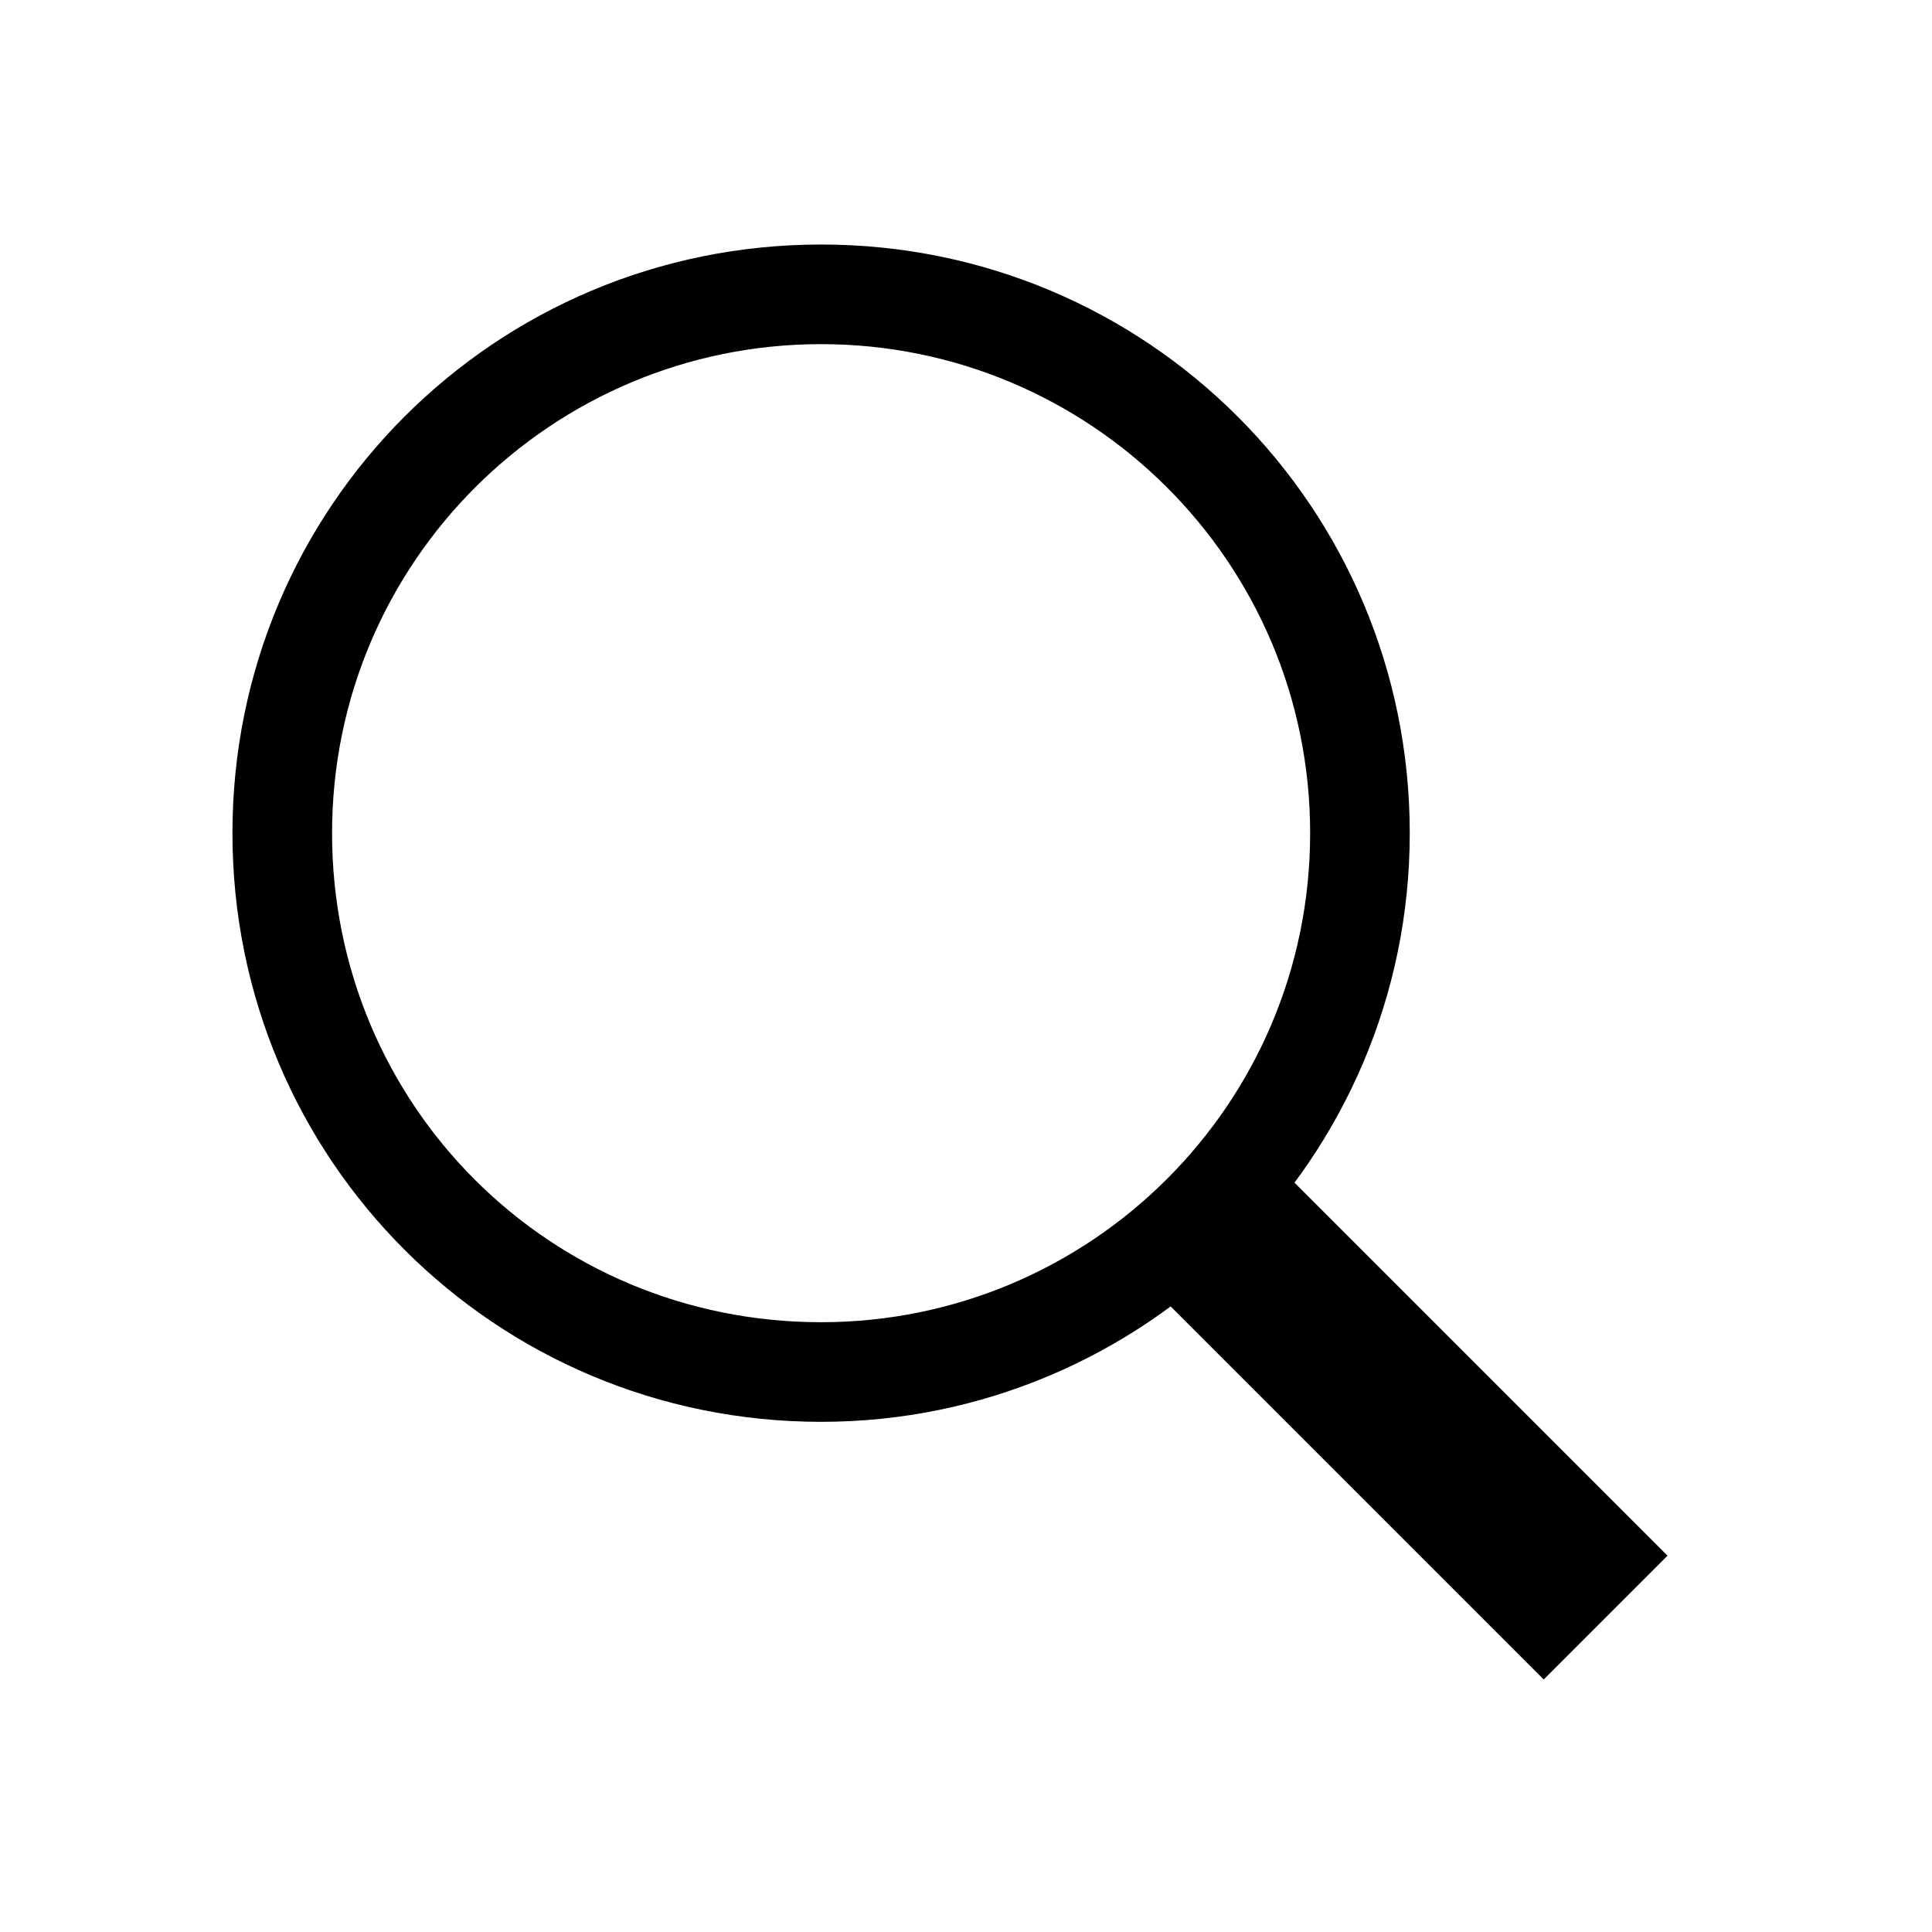
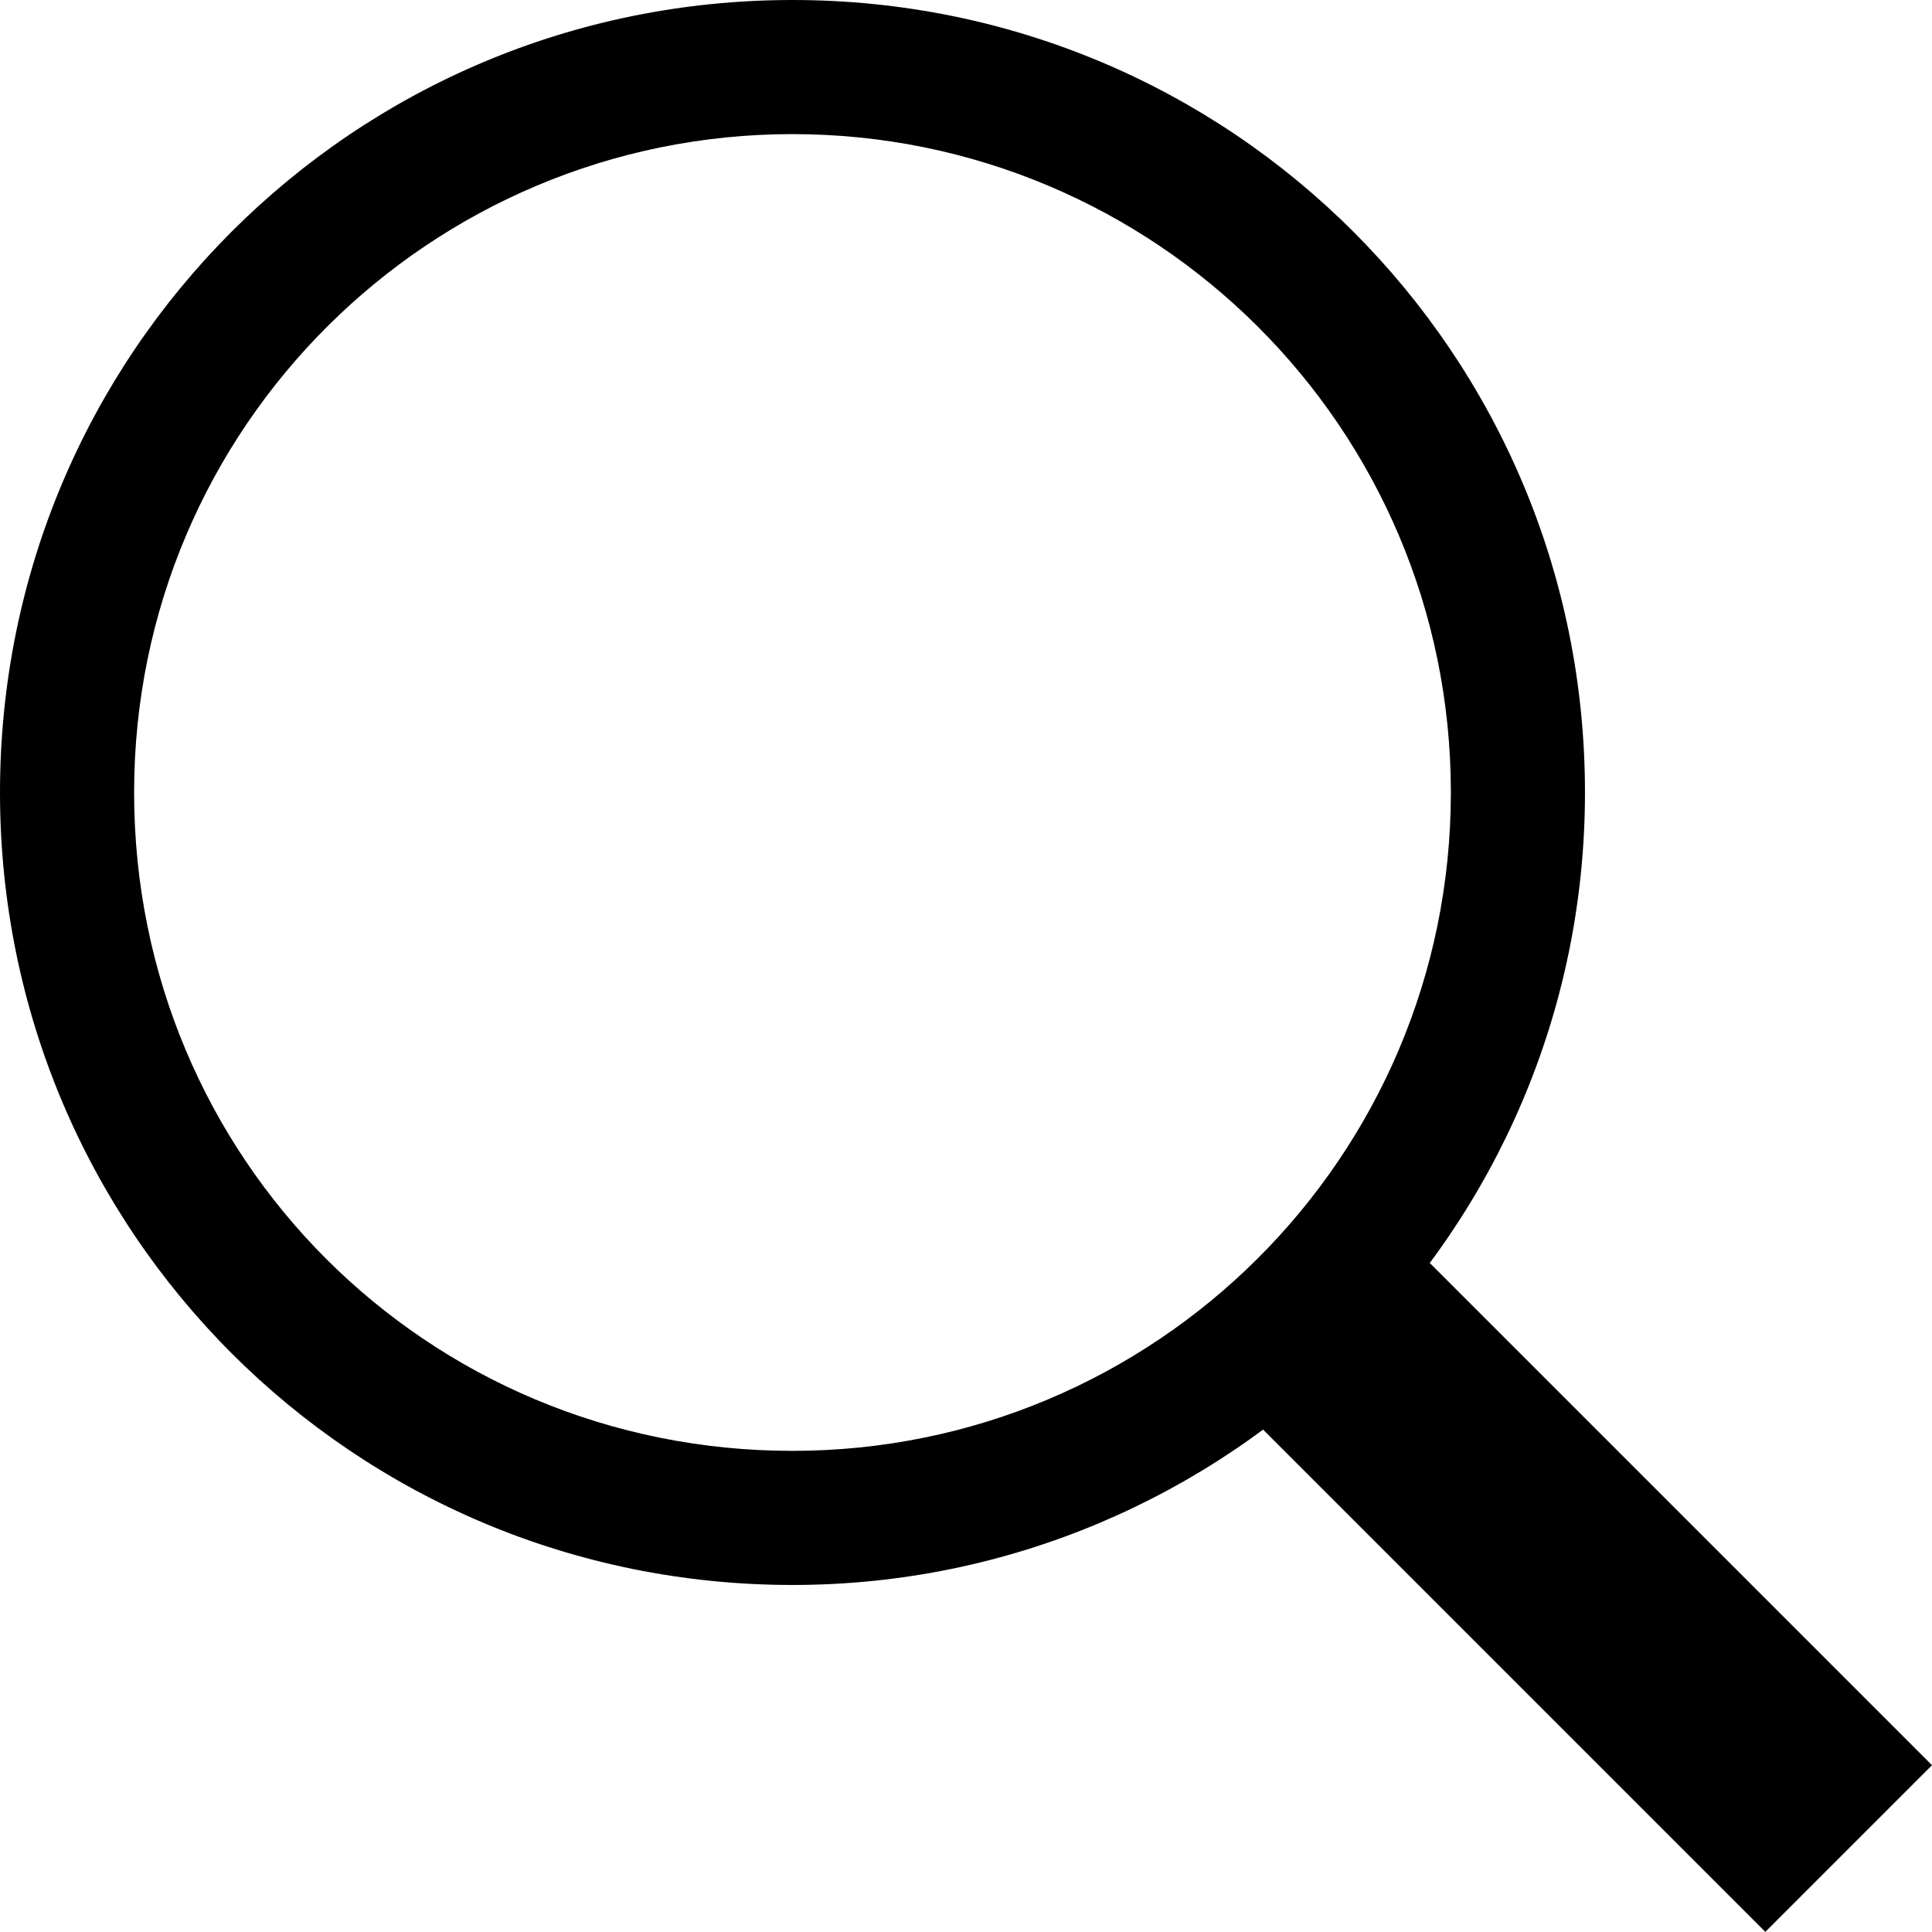
- <svg xmlns="http://www.w3.org/2000/svg" version="1.1" x="0px" y="0px" viewBox="0 0 64 64" style="enable-background:new 0 0 64 64;" xml:space="preserve">
-   <style type="text/css">
+ <svg xmlns="http://www.w3.org/2000/svg" id="svg150" width="47.539" height="47.535" version="1.1" viewBox="0 0 47.539 47.535" xml:space="preserve">
+   <style id="style2" type="text/css">
	.st0{display:none;}
	.st1{display:inline;}
	.st2{stroke:#000000;stroke-miterlimit:10;}
	.st3{stroke:#000000;stroke-width:1.5;stroke-miterlimit:10;}
	.st4{fill:none;stroke:#000000;stroke-width:2;stroke-linecap:round;stroke-linejoin:round;stroke-miterlimit:10;}
	.st5{font-family:'Roboto-Medium';}
	.st6{font-size:19.423px;}
	.st7{font-family:'Roboto-Bold';}
	.st8{font-size:20.393px;}
	.st9{letter-spacing:-1;}
</style>
-   <g id="Lager_2" class="st0">
+   <g id="Lager_2" class="st0" transform="translate(-7.7,-8.1)">
    <g id="Layer_2" class="st1">
      <g id="_x34_4px-Line">
-         <g id="gen-cog">
- 			</g>
-         <path id="Shape" class="st2" d="M32,22.3c-5.3,0-9.7,4.3-9.7,9.7s4.3,9.7,9.7,9.7s9.7-4.3,9.7-9.7S37.3,22.3,32,22.3L32,22.3z      M32,39.3c-4,0-7.3-3.3-7.3-7.3s3.3-7.3,7.3-7.3s7.3,3.3,7.3,7.3S36,39.3,32,39.3L32,39.3z" />
-         <path id="Shape_1_" class="st2" d="M55.4,27.2h-3.3c-0.5-2.1-1.3-4.1-2.3-5.8l2-2c1.2-1.2,1.2-3.2,0-4.4l-2.7-2.7     c-1.2-1.2-3.2-1.2-4.4,0l-2,2c-1.7-1-3.7-1.8-5.8-2.3V8.6c0-1.7-1.4-3.2-3.2-3.2h-3.3c-1.7,0-3.2,1.4-3.2,3.2v3.3     c-2.1,0.5-4.1,1.3-5.8,2.3l-2-2c-1.2-1.2-3.2-1.2-4.4,0l-2.7,2.7c-1.2,1.2-1.2,3.2,0,4.4l2,2c-1,1.7-1.8,3.7-2.3,5.8H8.6     c-1.7,0-3.2,1.4-3.2,3.2v3.3c0,1.7,1.4,3.2,3.2,3.2h3.3c0.5,2.1,1.3,4.1,2.3,5.8l-2,2c-1.2,1.2-1.2,3.2,0,4.4l2.7,2.7     c1.2,1.2,3.2,1.2,4.4,0l2-2c1.7,1,3.7,1.8,5.8,2.3v3.3c0,1.7,1.4,3.2,3.2,3.2h3.3c1.7,0,3.2-1.4,3.2-3.2V52     c2.1-0.5,4.1-1.3,5.8-2.3l2,2c1.2,1.2,3.2,1.2,4.4,0l2.7-2.7c0.6-0.6,0.9-1.4,0.9-2.2s-0.3-1.6-0.9-2.2l-2-2     c1-1.7,1.8-3.7,2.3-5.8h3.3c1.7,0,3.2-1.4,3.2-3.2v-3.3C58.6,28.6,57.2,27.2,55.4,27.2L55.4,27.2z M56.2,33.7     c0,0.4-0.3,0.7-0.7,0.7h-4.3c-0.6,0-1.1,0.4-1.2,1c-0.5,2.5-1.5,4.9-2.7,6.8c-0.3,0.5-0.3,1.1,0.1,1.5l2.7,2.7     c0.1,0.1,0.2,0.3,0.2,0.5s-0.1,0.4-0.2,0.5l-2.7,2.7c-0.3,0.3-0.7,0.3-1,0l-2.7-2.7c-0.4-0.4-1-0.5-1.5-0.2     c-1.8,1.2-4.3,2.2-6.8,2.7c-0.6,0.1-1,0.6-1,1.2v4.3c0,0.4-0.3,0.7-0.7,0.7h-3.3c-0.4,0-0.7-0.3-0.7-0.7v-4.3     c0-0.6-0.4-1.1-1-1.2c-2.5-0.5-4.9-1.5-6.8-2.7c-0.2-0.1-0.4-0.2-0.7-0.2c-0.3,0-0.6,0.1-0.9,0.4l-2.7,2.7c-0.3,0.3-0.7,0.3-1,0     l-2.7-2.7c-0.3-0.3-0.3-0.7,0-1l2.7-2.7c0.4-0.4,0.5-1,0.2-1.5c-1.2-1.8-2.2-4.3-2.7-6.8c-0.1-0.6-0.6-1-1.2-1H8.6     c-0.4,0-0.7-0.3-0.7-0.7v-3.3c0-0.4,0.3-0.7,0.7-0.7h4.3c0.6,0,1.1-0.4,1.2-1c0.5-2.5,1.5-4.9,2.7-6.8c0.3-0.5,0.3-1.1-0.2-1.5     l-2.7-2.7c-0.3-0.3-0.3-0.7,0-1l2.7-2.7c0.3-0.3,0.7-0.3,1,0l2.7,2.7c0.4,0.4,1,0.5,1.5,0.1c1.8-1.2,4.3-2.2,6.8-2.7     c0.6-0.1,1-0.6,1-1.2V8.6c0-0.4,0.3-0.7,0.7-0.7h3.3c0.4,0,0.7,0.3,0.7,0.7v4.3c0,0.6,0.4,1.1,1,1.2c2.5,0.5,5,1.5,6.8,2.7     c0.5,0.3,1.1,0.3,1.5-0.2l2.7-2.7c0.3-0.3,0.7-0.3,1,0l2.7,2.7c0.3,0.3,0.3,0.7,0,1l-2.7,2.7c-0.4,0.4-0.5,1-0.2,1.5     c1.2,1.8,2.2,4.3,2.7,6.8c0.1,0.6,0.6,1,1.2,1h4.3c0.4,0,0.7,0.3,0.7,0.7L56.2,33.7L56.2,33.7z" />
+         <path id="Shape" class="st2" d="m32 22.3c-5.3 0-9.7 4.3-9.7 9.7s4.3 9.7 9.7 9.7 9.7-4.3 9.7-9.7-4.4-9.7-9.7-9.7zm0 17c-4 0-7.3-3.3-7.3-7.3s3.3-7.3 7.3-7.3 7.3 3.3 7.3 7.3-3.3 7.3-7.3 7.3z" />
+         <path id="Shape_1_" class="st2" d="m55.4 27.2h-3.3c-0.5-2.1-1.3-4.1-2.3-5.8l2-2c1.2-1.2 1.2-3.2 0-4.4l-2.7-2.7c-1.2-1.2-3.2-1.2-4.4 0l-2 2c-1.7-1-3.7-1.8-5.8-2.3v-3.4c0-1.7-1.4-3.2-3.2-3.2h-3.3c-1.7 0-3.2 1.4-3.2 3.2v3.3c-2.1 0.5-4.1 1.3-5.8 2.3l-2-2c-1.2-1.2-3.2-1.2-4.4 0l-2.7 2.7c-1.2 1.2-1.2 3.2 0 4.4l2 2c-1 1.7-1.8 3.7-2.3 5.8h-3.4c-1.7 0-3.2 1.4-3.2 3.2v3.3c0 1.7 1.4 3.2 3.2 3.2h3.3c0.5 2.1 1.3 4.1 2.3 5.8l-2 2c-1.2 1.2-1.2 3.2 0 4.4l2.7 2.7c1.2 1.2 3.2 1.2 4.4 0l2-2c1.7 1 3.7 1.8 5.8 2.3v3.3c0 1.7 1.4 3.2 3.2 3.2h3.3c1.7 0 3.2-1.4 3.2-3.2v-3.3c2.1-0.5 4.1-1.3 5.8-2.3l2 2c1.2 1.2 3.2 1.2 4.4 0l2.7-2.7c0.6-0.6 0.9-1.4 0.9-2.2s-0.3-1.6-0.9-2.2l-2-2c1-1.7 1.8-3.7 2.3-5.8h3.3c1.7 0 3.2-1.4 3.2-3.2v-3.3c0.1-1.7-1.3-3.1-3.1-3.1zm0.8 6.5c0 0.4-0.3 0.7-0.7 0.7h-4.3c-0.6 0-1.1 0.4-1.2 1-0.5 2.5-1.5 4.9-2.7 6.8-0.3 0.5-0.3 1.1 0.1 1.5l2.7 2.7c0.1 0.1 0.2 0.3 0.2 0.5s-0.1 0.4-0.2 0.5l-2.7 2.7c-0.3 0.3-0.7 0.3-1 0l-2.7-2.7c-0.4-0.4-1-0.5-1.5-0.2-1.8 1.2-4.3 2.2-6.8 2.7-0.6 0.1-1 0.6-1 1.2v4.3c0 0.4-0.3 0.7-0.7 0.7h-3.3c-0.4 0-0.7-0.3-0.7-0.7v-4.3c0-0.6-0.4-1.1-1-1.2-2.5-0.5-4.9-1.5-6.8-2.7-0.2-0.1-0.4-0.2-0.7-0.2s-0.6 0.1-0.9 0.4l-2.7 2.7c-0.3 0.3-0.7 0.3-1 0l-2.7-2.7c-0.3-0.3-0.3-0.7 0-1l2.7-2.7c0.4-0.4 0.5-1 0.2-1.5-1.2-1.8-2.2-4.3-2.7-6.8-0.1-0.6-0.6-1-1.2-1h-4.3c-0.4 0-0.7-0.3-0.7-0.7v-3.3c0-0.4 0.3-0.7 0.7-0.7h4.3c0.6 0 1.1-0.4 1.2-1 0.5-2.5 1.5-4.9 2.7-6.8 0.3-0.5 0.3-1.1-0.2-1.5l-2.7-2.7c-0.3-0.3-0.3-0.7 0-1l2.7-2.7c0.3-0.3 0.7-0.3 1 0l2.7 2.7c0.4 0.4 1 0.5 1.5 0.1 1.8-1.2 4.3-2.2 6.8-2.7 0.6-0.1 1-0.6 1-1.2v-4.3c0-0.4 0.3-0.7 0.7-0.7h3.3c0.4 0 0.7 0.3 0.7 0.7v4.3c0 0.6 0.4 1.1 1 1.2 2.5 0.5 5 1.5 6.8 2.7 0.5 0.3 1.1 0.3 1.5-0.2l2.7-2.7c0.3-0.3 0.7-0.3 1 0l2.7 2.7c0.3 0.3 0.3 0.7 0 1l-2.7 2.7c-0.4 0.4-0.5 1-0.2 1.5 1.2 1.8 2.2 4.3 2.7 6.8 0.1 0.6 0.6 1 1.2 1h4.3c0.4 0 0.7 0.3 0.7 0.7z" />
      </g>
    </g>
  </g>
-   <g id="Guides" class="st0">
+   <g id="Guides" class="st0" transform="translate(-7.7,-8.1)">
    <g id="Layer_1">
      <g id="Home" class="st1">
        <g id="gen-home">
-           <path class="st3" d="M58.2,33.4c-0.2,0-0.5-0.1-0.7-0.3L32.1,7.8L6.8,33.1c-0.4,0.4-1,0.4-1.4,0s-0.4-1,0-1.4l26-26      c0.4-0.4,1-0.4,1.4,0l26,26c0.4,0.4,0.4,1,0,1.4C58.7,33.3,58.4,33.4,58.2,33.4z" />
-           <path class="st3" d="M54.3,58.5H37c-0.5,0-1-0.4-1-1V43.1h-7.7v14.5c0,0.5-0.4,1-1,1H10c-0.5,0-1-0.4-1-1V33.4c0-0.5,0.4-1,1-1      s1,0.4,1,1v23.1h15.4V42.1c0-0.5,0.4-1,1-1H37c0.5,0,1,0.4,1,1v14.5h15.4V33.4c0-0.5,0.4-1,1-1c0.5,0,1,0.4,1,1v24.1      C55.3,58,54.8,58.5,54.3,58.5z" />
-           <path class="st3" d="M54.3,24.8c-0.5,0-1-0.4-1-1V12.2h-5.8v3.9c0,0.5-0.4,1-1,1s-1-0.4-1-1v-4.8c0-0.5,0.4-1,1-1h7.7      c0.5,0,1,0.4,1,1v12.5C55.3,24.3,54.8,24.8,54.3,24.8z" />
+           <path id="path10" class="st3" d="m58.2 33.4c-0.2 0-0.5-0.1-0.7-0.3l-25.4-25.3-25.3 25.3c-0.4 0.4-1 0.4-1.4 0s-0.4-1 0-1.4l26-26c0.4-0.4 1-0.4 1.4 0l26 26c0.4 0.4 0.4 1 0 1.4-0.1 0.2-0.4 0.3-0.6 0.3z" />
+           <path id="path12" class="st3" d="m54.3 58.5h-17.3c-0.5 0-1-0.4-1-1v-14.4h-7.7v14.5c0 0.5-0.4 1-1 1h-17.3c-0.5 0-1-0.4-1-1v-24.2c0-0.5 0.4-1 1-1s1 0.4 1 1v23.1h15.4v-14.4c0-0.5 0.4-1 1-1h9.6c0.5 0 1 0.4 1 1v14.5h15.4v-23.2c0-0.5 0.4-1 1-1 0.5 0 1 0.4 1 1v24.1c-0.1 0.5-0.6 1-1.1 1z" />
+           <path id="path14" class="st3" d="m54.3 24.8c-0.5 0-1-0.4-1-1v-11.6h-5.8v3.9c0 0.5-0.4 1-1 1s-1-0.4-1-1v-4.8c0-0.5 0.4-1 1-1h7.7c0.5 0 1 0.4 1 1v12.5c0.1 0.5-0.4 1-0.9 1z" />
        </g>
      </g>
      <g id="Editions" class="st1">
        <g id="dri-cup-tea">
-           <path d="M54.9,39.7h-4.8c-0.5,0-1-0.4-1-1c0-0.5,0.4-1,1-1h4.8c2.1,0,3.9-1.7,3.9-3.9v-3.9c0-2.1-1.7-3.9-3.9-3.9h-4.8      c-0.5,0-1-0.4-1-1s0.4-1,1-1h4.8c3.2,0,5.8,2.6,5.8,5.8v3.9C60.7,37.1,58.1,39.7,54.9,39.7z" />
-           <path d="M31.8,59c-10.6,0-19.3-8.6-19.3-19.3V25.2c0-0.5,0.4-1,1-1h36.6c0.5,0,1,0.4,1,1v14.5C51.1,50.3,42.4,59,31.8,59z       M14.5,26.2v13.5c0,9.6,7.8,17.3,17.3,17.3s17.3-7.8,17.3-17.3V26.2H14.5z" />
-           <path d="M57.8,59h-52c-0.5,0-1-0.4-1-1c0-0.5,0.4-1,1-1h52c0.5,0,1,0.4,1,1C58.8,58.5,58.4,59,57.8,59z" />
-           <path d="M22.2,20.4c-0.5,0-1-0.4-1-1s0.4-1,1-1c1.1,0,1.9-0.9,1.9-1.9c0-0.8-0.6-1.4-1.7-2.3c-0.3-0.3-0.6-0.6-1-0.9      c-0.2-0.2-0.5-0.5-0.8-0.7c-1.1-1-2.4-2.2-2.4-3.8c0-2.1,1.7-3.9,3.9-3.9c0.5,0,1,0.4,1,1s-0.4,1-1,1c-1.1,0-1.9,0.9-1.9,1.9      c0,0.8,0.9,1.6,1.8,2.4c0.3,0.3,0.6,0.5,0.8,0.8c0.3,0.3,0.6,0.6,0.9,0.8c1.1,1,2.3,2.1,2.3,3.7C26,18.7,24.3,20.4,22.2,20.4z" />
-           <path d="M31.8,20.4c-0.5,0-1-0.4-1-1s0.4-1,1-1c1.1,0,1.9-0.9,1.9-1.9c0-0.8-0.6-1.4-1.7-2.3c-0.3-0.3-0.6-0.6-1-0.9      c-0.2-0.2-0.5-0.5-0.8-0.7c-1.1-1-2.4-2.2-2.4-3.8C28,6.7,29.7,5,31.8,5c0.5,0,1,0.4,1,1s-0.4,1-1,1c-1.1,0-1.9,0.9-1.9,1.9      c0,0.8,0.9,1.6,1.8,2.4c0.3,0.3,0.6,0.5,0.8,0.8c0.3,0.3,0.6,0.6,0.9,0.8c1.1,1,2.3,2.1,2.3,3.7C35.7,18.7,33.9,20.4,31.8,20.4z      " />
-           <path d="M41.5,20.4c-0.5,0-1-0.4-1-1s0.4-1,1-1c1.1,0,1.9-0.9,1.9-1.9c0-0.8-0.6-1.4-1.7-2.3c-0.3-0.3-0.6-0.6-1-0.9      c-0.2-0.2-0.5-0.5-0.8-0.7c-1.1-1-2.4-2.2-2.4-3.8c0-2.1,1.7-3.9,3.9-3.9c0.5,0,1,0.4,1,1s-0.4,1-1,1c-1.1,0-1.9,0.9-1.9,1.9      c0,0.8,0.9,1.6,1.8,2.4c0.3,0.3,0.6,0.5,0.8,0.8c0.3,0.3,0.6,0.6,0.9,0.8c1.1,1,2.3,2.1,2.3,3.7C45.3,18.7,43.6,20.4,41.5,20.4z      " />
+           <path id="path18" d="m54.9 39.7h-4.8c-0.5 0-1-0.4-1-1 0-0.5 0.4-1 1-1h4.8c2.1 0 3.9-1.7 3.9-3.9v-3.9c0-2.1-1.7-3.9-3.9-3.9h-4.8c-0.5 0-1-0.4-1-1s0.4-1 1-1h4.8c3.2 0 5.8 2.6 5.8 5.8v3.9c0 3.4-2.6 6-5.8 6z" />
+           <path id="path20" d="m31.8 59c-10.6 0-19.3-8.6-19.3-19.3v-14.5c0-0.5 0.4-1 1-1h36.6c0.5 0 1 0.4 1 1v14.5c0 10.6-8.7 19.3-19.3 19.3zm-17.3-32.8v13.5c0 9.6 7.8 17.3 17.3 17.3s17.3-7.8 17.3-17.3v-13.5z" />
+           <path id="path22" d="m57.8 59h-52c-0.5 0-1-0.4-1-1 0-0.5 0.4-1 1-1h52c0.5 0 1 0.4 1 1 0 0.5-0.4 1-1 1z" />
+           <path id="path24" d="m22.2 20.4c-0.5 0-1-0.4-1-1s0.4-1 1-1c1.1 0 1.9-0.9 1.9-1.9 0-0.8-0.6-1.4-1.7-2.3-0.3-0.3-0.6-0.6-1-0.9-0.2-0.2-0.5-0.5-0.8-0.7-1.1-1-2.4-2.2-2.4-3.8 0-2.1 1.7-3.9 3.9-3.9 0.5 0 1 0.4 1 1s-0.4 1-1 1c-1.1 0-1.9 0.9-1.9 1.9 0 0.8 0.9 1.6 1.8 2.4 0.3 0.3 0.6 0.5 0.8 0.8 0.3 0.3 0.6 0.6 0.9 0.8 1.1 1 2.3 2.1 2.3 3.7 0 2.2-1.7 3.9-3.8 3.9z" />
+           <path id="path26" d="m31.8 20.4c-0.5 0-1-0.4-1-1s0.4-1 1-1c1.1 0 1.9-0.9 1.9-1.9 0-0.8-0.6-1.4-1.7-2.3-0.3-0.3-0.6-0.6-1-0.9-0.2-0.2-0.5-0.5-0.8-0.7-1.1-1-2.4-2.2-2.4-3.8 0.2-2.1 1.9-3.8 4-3.8 0.5 0 1 0.4 1 1s-0.4 1-1 1c-1.1 0-1.9 0.9-1.9 1.9 0 0.8 0.9 1.6 1.8 2.4 0.3 0.3 0.6 0.5 0.8 0.8 0.3 0.3 0.6 0.6 0.9 0.8 1.1 1 2.3 2.1 2.3 3.7 0 2.1-1.8 3.8-3.9 3.8z" />
+           <path id="path28" d="m41.5 20.4c-0.5 0-1-0.4-1-1s0.4-1 1-1c1.1 0 1.9-0.9 1.9-1.9 0-0.8-0.6-1.4-1.7-2.3-0.3-0.3-0.6-0.6-1-0.9-0.2-0.2-0.5-0.5-0.8-0.7-1.1-1-2.4-2.2-2.4-3.8 0-2.1 1.7-3.9 3.9-3.9 0.5 0 1 0.4 1 1s-0.4 1-1 1c-1.1 0-1.9 0.9-1.9 1.9 0 0.8 0.9 1.6 1.8 2.4 0.3 0.3 0.6 0.5 0.8 0.8 0.3 0.3 0.6 0.6 0.9 0.8 1.1 1 2.3 2.1 2.3 3.7 0 2.2-1.7 3.9-3.8 3.9z" />
        </g>
      </g>
      <g id="Search" class="st1">
        <g id="ios-search_1_">
-           <path d="M27.8,45.7c-10.1,0-18.3-8.2-18.3-18.3S17.8,9.1,27.8,9.1s18.3,8.2,18.3,18.3S37.9,45.7,27.8,45.7z M27.8,11      c-9,0-16.4,7.3-16.4,16.4s7.3,16.4,16.4,16.4s16.4-7.3,16.4-16.4S36.9,11,27.8,11z" />
-           <rect x="45" y="36" transform="matrix(0.7071 -0.7071 0.7071 0.7071 -19.136 46.8145)" width="3.9" height="21" />
+           <path id="path32" d="m27.8 45.7c-10.1 0-18.3-8.2-18.3-18.3s8.3-18.3 18.3-18.3 18.3 8.2 18.3 18.3-8.2 18.3-18.3 18.3zm0-34.7c-9 0-16.4 7.3-16.4 16.4s7.3 16.4 16.4 16.4 16.4-7.3 16.4-16.4-7.3-16.4-16.4-16.4z" />
+           <rect id="rect34" transform="matrix(.7071 -.7071 .7071 .7071 -19.136 46.814)" x="45" y="36" width="3.9" height="21" />
        </g>
      </g>
      <g id="Latest_news" class="st1">
        <g id="gen-heart-rate-2">
-           <path d="M36.9,54.1L36.9,54.1c-0.5,0-0.9-0.3-0.9-0.8l-7.7-37.8l-5.8,28.2c-0.1,0.4-0.4,0.7-0.9,0.8c-0.4,0-0.8-0.2-1-0.6      l-2.7-7.1H4.1c-0.5,0-1-0.4-1-1c0-0.5,0.4-1,1-1h14.5c0.4,0,0.8,0.2,0.9,0.6l1.7,4.6l6.1-29.5c0.1-0.4,0.5-0.8,0.9-0.8l0,0      c0.5,0,0.9,0.3,0.9,0.8L37,49l5.7-21.1c0.1-0.4,0.5-0.7,0.9-0.7s0.8,0.2,0.9,0.6l2.7,7.1H60c0.5,0,1,0.4,1,1c0,0.5-0.4,1-1,1      H46.5c-0.4,0-0.8-0.2-0.9-0.6l-1.8-4.9l-6,22.2C37.7,53.8,37.3,54.1,36.9,54.1z" />
+           <path id="path38" d="m36.9 54.1c-0.5 0-0.9-0.3-0.9-0.8l-7.7-37.8-5.8 28.2c-0.1 0.4-0.4 0.7-0.9 0.8-0.4 0-0.8-0.2-1-0.6l-2.7-7.1h-13.8c-0.5 0-1-0.4-1-1 0-0.5 0.4-1 1-1h14.5c0.4 0 0.8 0.2 0.9 0.6l1.7 4.6 6.1-29.5c0.1-0.4 0.5-0.8 0.9-0.8 0.5 0 0.9 0.3 0.9 0.8l7.9 38.5 5.7-21.1c0.1-0.4 0.5-0.7 0.9-0.7s0.8 0.2 0.9 0.6l2.7 7.1h12.8c0.5 0 1 0.4 1 1 0 0.5-0.4 1-1 1h-13.5c-0.4 0-0.8-0.2-0.9-0.6l-1.8-4.9-6 22.2c-0.1 0.2-0.5 0.5-0.9 0.5z" />
        </g>
      </g>
      <g id="Hamburger" class="st1">
        <g id="ui-menu-circle_2_">
-           <path d="M31.8,58c-14.3,0-26-11.7-26-26s11.7-26,26-26s26,11.7,26,26S46.2,58,31.8,58z M31.8,7.9C18.5,7.9,7.7,18.7,7.7,32      s10.8,24.1,24.1,24.1S55.9,45.3,55.9,32S45.1,7.9,31.8,7.9z" />
-           <path d="M45.3,23.3h-27c-0.5,0-1-0.4-1-1s0.4-1,1-1h27c0.5,0,1,0.4,1,1S45.8,23.3,45.3,23.3z" />
-           <path d="M45.3,32.9h-27c-0.5,0-1-0.4-1-1c0-0.5,0.4-1,1-1h27c0.5,0,1,0.4,1,1C46.3,32.5,45.8,32.9,45.3,32.9z" />
-           <path d="M45.3,42.6h-27c-0.5,0-1-0.4-1-1c0-0.5,0.4-1,1-1h27c0.5,0,1,0.4,1,1C46.3,42.1,45.8,42.6,45.3,42.6z" />
+           <path id="path42" d="m31.8 58c-14.3 0-26-11.7-26-26s11.7-26 26-26 26 11.7 26 26-11.6 26-26 26zm0-50.1c-13.3 0-24.1 10.8-24.1 24.1s10.8 24.1 24.1 24.1 24.1-10.8 24.1-24.1-10.8-24.1-24.1-24.1z" />
+           <path id="path44" d="m45.3 23.3h-27c-0.5 0-1-0.4-1-1s0.4-1 1-1h27c0.5 0 1 0.4 1 1s-0.5 1-1 1z" />
+           <path id="path46" d="m45.3 32.9h-27c-0.5 0-1-0.4-1-1 0-0.5 0.4-1 1-1h27c0.5 0 1 0.4 1 1s-0.5 1-1 1z" />
+           <path id="path48" d="m45.3 42.6h-27c-0.5 0-1-0.4-1-1 0-0.5 0.4-1 1-1h27c0.5 0 1 0.4 1 1 0 0.5-0.5 1-1 1z" />
        </g>
      </g>
      <g id="Textsize" class="st1">
        <g id="typ-caps-small">
-           <polyline class="st4" points="6,22.4 6,16.3 30.5,16.3 30.5,22.4     " />
-           <path class="st4" d="M18.2,44.8c0,2.3,1.8,4.1,4.1,4.1h-8.2C16.4,48.9,18.2,47.1,18.2,44.8V16.3" />
-           <path class="st4" d="M24.3,16.3" />
-           <path class="st4" d="M6,19.4c0-1.7,1.4-3.1,3.1-3.1" />
-           <path class="st4" d="M30.5,19.4c0-1.7-1.4-3.1-3.1-3.1" />
-           <polyline class="st4" points="38.6,32.6 38.6,26.5 59,26.5 59,32.6     " />
-           <path class="st4" d="M48.8,44.8c0,2.3,1.8,4.1,4.1,4.1h-8.2C47,48.9,48.8,47.1,48.8,44.8V26.5" />
-           <path class="st4" d="M52.9,26.5" />
-           <path class="st4" d="M38.6,29.6c0-1.7,1.4-3.1,3.1-3.1" />
-           <path class="st4" d="M59,29.6c0-1.7-1.4-3.1-3.1-3.1" />
+           <polyline id="polyline52" class="st4" points="6 22.4 6 16.3 30.5 16.3 30.5 22.4" />
+           <path id="path54" class="st4" d="m18.2 44.8c0 2.3 1.8 4.1 4.1 4.1h-8.2c2.3 0 4.1-1.8 4.1-4.1v-28.5" />
+           <path id="path56" class="st4" d="m24.3 16.3" />
+           <path id="path58" class="st4" d="m6 19.4c0-1.7 1.4-3.1 3.1-3.1" />
+           <path id="path60" class="st4" d="m30.5 19.4c0-1.7-1.4-3.1-3.1-3.1" />
+           <polyline id="polyline62" class="st4" points="38.6 32.6 38.6 26.5 59 26.5 59 32.6" />
+           <path id="path64" class="st4" d="m48.8 44.8c0 2.3 1.8 4.1 4.1 4.1h-8.2c2.3 0 4.1-1.8 4.1-4.1v-18.3" />
+           <path id="path66" class="st4" d="m52.9 26.5" />
+           <path id="path68" class="st4" d="m38.6 29.6c0-1.7 1.4-3.1 3.1-3.1" />
+           <path id="path70" class="st4" d="m59 29.6c0-1.7-1.4-3.1-3.1-3.1" />
        </g>
      </g>
      <g id="Text-to-speech" class="st1">
        <g id="mus-vol-high_2_">
-           <path class="st4" d="M34.6,10c-0.4,0-0.8,0.1-1.1,0.4L17,24.1h-6.2c-1.5,0-2.6,1.2-2.6,2.6v10.6c0,1.5,1.2,2.6,2.6,2.6H17      l16.5,13.7c0.3,0.2,0.7,0.4,1.1,0.4c1,0,1.8-0.8,1.8-1.8V11.8C36.4,10.8,35.6,10,34.6,10z" />
-           <path class="st4" d="M36.4,40.6c3.1-1.6,5.3-4.9,5.3-8.6s-2.1-7-5.3-8.6" />
-           <path class="st4" d="M48.9,47.2c4.2-3.7,6.8-9.1,6.8-15.2c0-6-2.6-11.4-6.8-15.1" />
-           <path class="st4" d="M43.9,42.2c2.9-2.4,4.8-6.1,4.8-10.2s-1.9-7.7-4.8-10.1" />
+           <path id="path74" class="st4" d="m34.6 10c-0.4 0-0.8 0.1-1.1 0.4l-16.5 13.7h-6.2c-1.5 0-2.6 1.2-2.6 2.6v10.6c0 1.5 1.2 2.6 2.6 2.6h6.2l16.5 13.7c0.3 0.2 0.7 0.4 1.1 0.4 1 0 1.8-0.8 1.8-1.8v-40.4c0-1-0.8-1.8-1.8-1.8z" />
+           <path id="path76" class="st4" d="m36.4 40.6c3.1-1.6 5.3-4.9 5.3-8.6s-2.1-7-5.3-8.6" />
+           <path id="path78" class="st4" d="m48.9 47.2c4.2-3.7 6.8-9.1 6.8-15.2 0-6-2.6-11.4-6.8-15.1" />
+           <path id="path80" class="st4" d="m43.9 42.2c2.9-2.4 4.8-6.1 4.8-10.2s-1.9-7.7-4.8-10.1" />
        </g>
      </g>
    </g>
  </g>
-   <g id="Profil" class="st0">
-     <g class="st1">
-       <path d="M32.5,54.8c-13.2,0-24-10.8-24-24s10.8-24,24-24c13.2,0,24,10.8,24,24S45.7,54.8,32.5,54.8z M32.5,9.2    c-11.9,0-21.7,9.7-21.7,21.7s9.7,21.7,21.7,21.7s21.7-9.7,21.7-21.7S44.4,9.2,32.5,9.2z" />
-       <circle cx="32.5" cy="25.1" r="7.6" />
-       <ellipse cx="32.5" cy="43.9" rx="14.6" ry="8.7" />
+   <g id="Profil" class="st0" transform="translate(-7.7,-8.1)">
+     <g id="g92" class="st1">
+       <path id="path86" d="m32.5 54.8c-13.2 0-24-10.8-24-24s10.8-24 24-24 24 10.8 24 24-10.8 24-24 24zm0-45.6c-11.9 0-21.7 9.7-21.7 21.7s9.7 21.7 21.7 21.7 21.7-9.7 21.7-21.7-9.8-21.7-21.7-21.7z" />
+       <circle id="circle88" cx="32.5" cy="25.1" r="7.6" />
+       <ellipse id="ellipse90" cx="32.5" cy="43.9" rx="14.6" ry="8.7" />
    </g>
  </g>
-   <g id="Kundservice" class="st0">
-     <g class="st1">
-       <path d="M10.3,54.2l-1.2-1.1c2.7-5.2,1.7-6.8,1.7-6.8c-2.5-2.8-3.8-6.4-3.8-10.1c0-8.4,6.9-15.3,15.3-15.3s15.3,6.9,15.3,15.3    c0,8.4-6.9,15.3-15.3,15.3c-2,0-3.9-0.4-5.7-1.1L10.3,54.2z M22.3,22.5c-7.5,0-13.6,6.1-13.6,13.6c0,3.3,1.2,6.6,3.4,9    c0.3,0.3,1.3,1.9-0.3,6.1l4.2-2.6l0.8-0.1c1.7,0.8,3.6,1.1,5.5,1.1c7.5,0,13.6-6.1,13.6-13.6C35.9,28.6,29.8,22.5,22.3,22.5z" />
-       <path d="M54.2,42.9L48,39.1c-1.8,0.7-3.7,1.1-5.7,1.1c-0.5,0-0.8-0.4-0.8-0.8s0.4-0.8,0.8-0.8c1.9,0,3.7-0.4,5.5-1.1l0.8,0.1    l4.2,2.6c-1.6-4.2-0.6-5.8-0.3-6.1c2.2-2.5,3.5-5.7,3.5-9.1c0-7.5-6.1-13.6-13.6-13.6c-5.1,0-9.7,2.8-12.1,7.3    c-0.2,0.4-0.7,0.6-1.1,0.4c-0.4-0.2-0.6-0.7-0.4-1.1c2.7-5,7.9-8.2,13.6-8.2c8.4,0,15.3,6.9,15.3,15.3c0,3.8-1.4,7.4-3.9,10.2    c0,0,0,0,0,0c0,0-0.9,1.7,1.7,6.8L54.2,42.9z" />
-       <text transform="matrix(1 0 0 1 17.7974 43.415)" class="st5 st6">?</text>
-       <text transform="matrix(1 0 0 1 36.7236 26.3018)" class="st7 st8 st9">...</text>
+   <g id="Kundservice" class="st0" transform="translate(-7.7,-8.1)">
+     <g id="g103" class="st1">
+       <path id="path95" d="m10.3 54.2-1.2-1.1c2.7-5.2 1.7-6.8 1.7-6.8-2.5-2.8-3.8-6.4-3.8-10.1 0-8.4 6.9-15.3 15.3-15.3s15.3 6.9 15.3 15.3-6.9 15.3-15.3 15.3c-2 0-3.9-0.4-5.7-1.1zm12-31.7c-7.5 0-13.6 6.1-13.6 13.6 0 3.3 1.2 6.6 3.4 9 0.3 0.3 1.3 1.9-0.3 6.1l4.2-2.6 0.8-0.1c1.7 0.8 3.6 1.1 5.5 1.1 7.5 0 13.6-6.1 13.6-13.6 0-7.4-6.1-13.5-13.6-13.5z" />
+       <path id="path97" d="m54.2 42.9-6.2-3.8c-1.8 0.7-3.7 1.1-5.7 1.1-0.5 0-0.8-0.4-0.8-0.8s0.4-0.8 0.8-0.8c1.9 0 3.7-0.4 5.5-1.1l0.8 0.1 4.2 2.6c-1.6-4.2-0.6-5.8-0.3-6.1 2.2-2.5 3.5-5.7 3.5-9.1 0-7.5-6.1-13.6-13.6-13.6-5.1 0-9.7 2.8-12.1 7.3-0.2 0.4-0.7 0.6-1.1 0.4s-0.6-0.7-0.4-1.1c2.7-5 7.9-8.2 13.6-8.2 8.4 0 15.3 6.9 15.3 15.3 0 3.8-1.4 7.4-3.9 10.2 0 0-0.9 1.7 1.7 6.8z" />
+       <text id="text99" class="st5 st6" transform="translate(17.797 43.415)">?</text>
+       <text id="text101" class="st7 st8 st9" transform="translate(36.724 26.302)">...</text>
    </g>
  </g>
-   <g id="Epaper" class="st0">
-     <g class="st1">
-       <path d="M26.4,27.6l-0.6,0l-8.1-4.7l0.1-1.1l8.3-3.2l0.5,0l8.1,4.3l0,1.1L26.4,27.6z M19.5,22.4l6.7,3.9l6.9-3l-6.7-3.6L19.5,22.4    z" />
-       <path d="M45.1,29.9c-0.1,0-0.2,0-0.3-0.1l-7.5-4.1c-0.3-0.2-0.4-0.5-0.2-0.8c0.2-0.3,0.5-0.4,0.8-0.2l7.5,4.1    c0.3,0.2,0.4,0.5,0.2,0.8C45.5,29.8,45.3,29.9,45.1,29.9z" />
-       <path d="M40.5,31.3c-0.1,0-0.2,0-0.3-0.1l-7.5-4.1c-0.3-0.2-0.4-0.5-0.2-0.8c0.2-0.3,0.5-0.4,0.8-0.2l7.5,4.1    c0.3,0.2,0.4,0.5,0.2,0.8C40.9,31.2,40.7,31.3,40.5,31.3z" />
-       <path d="M36.6,33.4c-0.1,0-0.2,0-0.3-0.1l-7.5-4.1c-0.3-0.2-0.4-0.5-0.2-0.8c0.2-0.3,0.5-0.4,0.8-0.2l7.5,4.1    c0.3,0.2,0.4,0.5,0.2,0.8C37,33.3,36.8,33.4,36.6,33.4z" />
-       <path d="M33.5,36.3c-0.1,0-0.2,0-0.3-0.1L13,25c-0.3-0.2-0.4-0.5-0.2-0.8c0.2-0.3,0.5-0.4,0.8-0.2l20.2,11.2    c0.3,0.2,0.4,0.5,0.2,0.8C34,36.2,33.8,36.3,33.5,36.3z" />
-       <path d="M30.9,39.5c-0.1,0-0.2,0-0.3-0.1L10.3,28.2C10,28,9.9,27.6,10,27.3c0.2-0.3,0.5-0.4,0.8-0.2l20.4,11.3    c0.3,0.2,0.4,0.5,0.2,0.8C31.4,39.4,31.2,39.5,30.9,39.5z" />
-       <path d="M36.9,47.9c-1,0-1.9-0.2-2.6-0.5c-0.2-0.1-0.5-0.3-0.7-0.5C10.4,35.6,7.5,31.5,7.3,31l-0.1-0.2c-0.5-2-0.3-3.8,0.8-5.6    c4.1-6.6,18.2-9.6,18.8-9.7l0.5,0.1L55.6,29l-0.1,1.5C49.5,32,34.1,37.4,34.1,44c0,0.8,0.2,1.3,0.5,1.5c0.1,0,0.1,0.1,0.2,0.1    c0.1,0.1,0.3,0.2,0.3,0.3c0,0,0,0,0,0c3.7,1.9,15.5-4.1,18.6-6.4c0.6-0.4,2-1.4,2.2-2.6c0.1-0.5,0-0.9-0.3-1.3    c-0.6-0.8-6.6,1.2-14.9,6.5c-0.4,0.2-0.9,0.1-1.1-0.3c-0.2-0.4-0.1-0.9,0.3-1.1c4.4-2.8,15-9,17.1-6.1c0.6,0.8,0.8,1.7,0.6,2.6    c-0.4,2.1-2.6,3.5-2.9,3.6C52.7,42.3,42.8,47.9,36.9,47.9z M8.8,30.3c0.4,0.6,4,4.5,23.7,14.2c0-0.2,0-0.3,0-0.5    c0-7.6,14.8-12.8,20.4-14.5l-26-12.3c-1.9,0.4-14,3.3-17.4,8.9C8.6,27.4,8.4,28.8,8.8,30.3z" />
-       <path d="M56.2,36c-0.1,0-0.3,0-0.4-0.1l-6.5-3.3c-0.4-0.2-0.6-0.7-0.4-1.1c0.2-0.4,0.7-0.6,1.1-0.4l6.5,3.3    c0.4,0.2,0.6,0.7,0.4,1.1C56.8,35.8,56.5,36,56.2,36z" />
+   <g id="Epaper" class="st0" transform="translate(-7.7,-8.1)">
+     <g id="g122" class="st1">
+       <path id="path106" d="m26.4 27.6h-0.6l-8.1-4.7 0.1-1.1 8.3-3.2h0.5l8.1 4.3v1.1zm-6.9-5.2 6.7 3.9 6.9-3-6.7-3.6z" />
+       <path id="path108" d="m45.1 29.9c-0.1 0-0.2 0-0.3-0.1l-7.5-4.1c-0.3-0.2-0.4-0.5-0.2-0.8s0.5-0.4 0.8-0.2l7.5 4.1c0.3 0.2 0.4 0.5 0.2 0.8-0.1 0.2-0.3 0.3-0.5 0.3z" />
+       <path id="path110" d="m40.5 31.3c-0.1 0-0.2 0-0.3-0.1l-7.5-4.1c-0.3-0.2-0.4-0.5-0.2-0.8s0.5-0.4 0.8-0.2l7.5 4.1c0.3 0.2 0.4 0.5 0.2 0.8-0.1 0.2-0.3 0.3-0.5 0.3z" />
+       <path id="path112" d="m36.6 33.4c-0.1 0-0.2 0-0.3-0.1l-7.5-4.1c-0.3-0.2-0.4-0.5-0.2-0.8s0.5-0.4 0.8-0.2l7.5 4.1c0.3 0.2 0.4 0.5 0.2 0.8-0.1 0.2-0.3 0.3-0.5 0.3z" />
+       <path id="path114" d="m33.5 36.3c-0.1 0-0.2 0-0.3-0.1l-20.2-11.2c-0.3-0.2-0.4-0.5-0.2-0.8s0.5-0.4 0.8-0.2l20.2 11.2c0.3 0.2 0.4 0.5 0.2 0.8 0 0.2-0.2 0.3-0.5 0.3z" />
+       <path id="path116" d="m30.9 39.5c-0.1 0-0.2 0-0.3-0.1l-20.3-11.2c-0.3-0.2-0.4-0.6-0.3-0.9 0.2-0.3 0.5-0.4 0.8-0.2l20.4 11.3c0.3 0.2 0.4 0.5 0.2 0.8 0 0.2-0.2 0.3-0.5 0.3z" />
+       <path id="path118" d="m36.9 47.9c-1 0-1.9-0.2-2.6-0.5-0.2-0.1-0.5-0.3-0.7-0.5-23.2-11.3-26.1-15.4-26.3-15.9l-0.1-0.2c-0.5-2-0.3-3.8 0.8-5.6 4.1-6.6 18.2-9.6 18.8-9.7l0.5 0.1 28.3 13.4-0.1 1.5c-6 1.5-21.4 6.9-21.4 13.5 0 0.8 0.2 1.3 0.5 1.5 0.1 0 0.1 0.1 0.2 0.1 0.1 0.1 0.3 0.2 0.3 0.3 3.7 1.9 15.5-4.1 18.6-6.4 0.6-0.4 2-1.4 2.2-2.6 0.1-0.5 0-0.9-0.3-1.3-0.6-0.8-6.6 1.2-14.9 6.5-0.4 0.2-0.9 0.1-1.1-0.3s-0.1-0.9 0.3-1.1c4.4-2.8 15-9 17.1-6.1 0.6 0.8 0.8 1.7 0.6 2.6-0.4 2.1-2.6 3.5-2.9 3.6-2 1.5-11.9 7.1-17.8 7.1zm-28.1-17.6c0.4 0.6 4 4.5 23.7 14.2v-0.5c0-7.6 14.8-12.8 20.4-14.5l-26-12.3c-1.9 0.4-14 3.3-17.4 8.9-0.9 1.3-1.1 2.7-0.7 4.2z" />
+       <path id="path120" d="m56.2 36c-0.1 0-0.3 0-0.4-0.1l-6.5-3.3c-0.4-0.2-0.6-0.7-0.4-1.1s0.7-0.6 1.1-0.4l6.5 3.3c0.4 0.2 0.6 0.7 0.4 1.1-0.1 0.3-0.4 0.5-0.7 0.5z" />
    </g>
  </g>
-   <g id="Menu_close" class="st0">
-     <path class="st1" d="M52.8,14L14.1,52.7c-0.6,0.6-1.6,0.6-2.2,0l-0.8-0.8c-0.6-0.6-0.6-1.6,0-2.2L49.9,11c0.6-0.6,1.6-0.6,2.2,0   l0.8,0.8C53.4,12.4,53.4,13.4,52.8,14z" />
-     <path class="st1" d="M49.9,52.7L11.2,14c-0.6-0.6-0.6-1.6,0-2.2L12,11c0.6-0.6,1.6-0.6,2.2,0l38.7,38.7c0.6,0.6,0.6,1.6,0,2.2   L52,52.7C51.4,53.2,50.4,53.2,49.9,52.7z" />
+   <g id="Menu_close" class="st0" transform="translate(-7.7,-8.1)">
+     <path id="path125" class="st1" d="m52.8 14-38.7 38.7c-0.6 0.6-1.6 0.6-2.2 0l-0.8-0.8c-0.6-0.6-0.6-1.6 0-2.2l38.8-38.7c0.6-0.6 1.6-0.6 2.2 0l0.8 0.8c0.5 0.6 0.5 1.6-0.1 2.2z" />
+     <path id="path127" class="st1" d="m49.9 52.7-38.7-38.7c-0.6-0.6-0.6-1.6 0-2.2l0.8-0.8c0.6-0.6 1.6-0.6 2.2 0l38.7 38.7c0.6 0.6 0.6 1.6 0 2.2l-0.9 0.8c-0.6 0.5-1.6 0.5-2.1 0z" />
  </g>
-   <g id="Menu" class="st0">
-     <g class="st1">
-       <path d="M56.1,19.9H8.9c-0.8,0-1.5-0.7-1.5-1.5v-1.2c0-0.8,0.7-1.5,1.5-1.5h47.1c0.8,0,1.5,0.7,1.5,1.5v1.2    C57.6,19.2,56.9,19.9,56.1,19.9z" />
-       <path d="M56.1,34H8.9c-0.8,0-1.5-0.7-1.5-1.5v-1.2c0-0.8,0.7-1.5,1.5-1.5h47.1c0.8,0,1.5,0.7,1.5,1.5v1.2    C57.6,33.3,56.9,34,56.1,34z" />
-       <path d="M56.1,48H8.9c-0.8,0-1.5-0.7-1.5-1.5v-1.2c0-0.8,0.7-1.5,1.5-1.5h47.1c0.8,0,1.5,0.7,1.5,1.5v1.2    C57.6,47.3,56.9,48,56.1,48z" />
+   <g id="Menu" class="st0" transform="translate(-7.7,-8.1)">
+     <g id="g136" class="st1">
+       <path id="path130" d="m56.1 19.9h-47.2c-0.8 0-1.5-0.7-1.5-1.5v-1.2c0-0.8 0.7-1.5 1.5-1.5h47.1c0.8 0 1.5 0.7 1.5 1.5v1.2c0.1 0.8-0.6 1.5-1.4 1.5z" />
+       <path id="path132" d="m56.1 34h-47.2c-0.8 0-1.5-0.7-1.5-1.5v-1.2c0-0.8 0.7-1.5 1.5-1.5h47.1c0.8 0 1.5 0.7 1.5 1.5v1.2c0.1 0.8-0.6 1.5-1.4 1.5z" />
+       <path id="path134" d="m56.1 48h-47.2c-0.8 0-1.5-0.7-1.5-1.5v-1.2c0-0.8 0.7-1.5 1.5-1.5h47.1c0.8 0 1.5 0.7 1.5 1.5v1.2c0.1 0.8-0.6 1.5-1.4 1.5z" />
    </g>
  </g>
-   <g id="Search_1_">
-     <g>
-       <g>
-         <path d="M27.2,46.6c-10.5,0-19-8.5-19-19s8.5-19,19-19s19,8.5,19,19S37.7,46.6,27.2,46.6z M27.2,10.9c-9.2,0-16.7,7.5-16.7,16.7     S18,44.3,27.2,44.3c9.2,0,16.7-7.5,16.7-16.7S36.4,10.9,27.2,10.9z" />
-         <path d="M27.2,47.1c-10.8,0-19.5-8.7-19.5-19.5S16.4,8.1,27.2,8.1s19.5,8.7,19.5,19.5S37.9,47.1,27.2,47.1z M27.2,9.1     C17,9.1,8.7,17.4,8.7,27.6S17,46.1,27.2,46.1c10.2,0,18.5-8.3,18.5-18.5S37.4,9.1,27.2,9.1z M27.2,44.8     c-9.5,0-17.2-7.7-17.2-17.2c0-9.5,7.7-17.2,17.2-17.2c9.5,0,17.2,7.7,17.2,17.2C44.3,37.1,36.6,44.8,27.2,44.8z M27.2,11.4     c-8.9,0-16.2,7.2-16.2,16.2s7.2,16.2,16.2,16.2c8.9,0,16.2-7.2,16.2-16.2S36.1,11.4,27.2,11.4z" />
+   <g id="Search_1_" transform="translate(-7.7,-8.1)">
+     <g id="g147">
+       <g id="g143">
+         <path id="path139" d="m27.2 46.6c-10.5 0-19-8.5-19-19s8.5-19 19-19 19 8.5 19 19-8.5 19-19 19zm0-35.7c-9.2 0-16.7 7.5-16.7 16.7s7.5 16.7 16.7 16.7 16.7-7.5 16.7-16.7-7.5-16.7-16.7-16.7z" />
+         <path id="path141" d="m27.2 47.1c-10.8 0-19.5-8.7-19.5-19.5s8.7-19.5 19.5-19.5 19.5 8.7 19.5 19.5-8.8 19.5-19.5 19.5zm0-38c-10.2 0-18.5 8.3-18.5 18.5s8.3 18.5 18.5 18.5 18.5-8.3 18.5-18.5-8.3-18.5-18.5-18.5zm0 35.7c-9.5 0-17.2-7.7-17.2-17.2s7.7-17.2 17.2-17.2 17.2 7.7 17.2 17.2c-0.1 9.5-7.8 17.2-17.2 17.2zm0-33.4c-8.9 0-16.2 7.2-16.2 16.2s7.2 16.2 16.2 16.2c8.9 0 16.2-7.2 16.2-16.2s-7.3-16.2-16.2-16.2z" />
      </g>
-       <rect x="43.3" y="36.7" transform="matrix(0.7071 -0.7071 0.7071 0.7071 -19.4309 46.3016)" width="5.8" height="19.8" />
+       <rect id="rect145" transform="matrix(.7071 -.7071 .7071 .7071 -19.431 46.302)" x="43.3" y="36.7" width="5.8" height="19.8" />
    </g>
  </g>
</svg>
